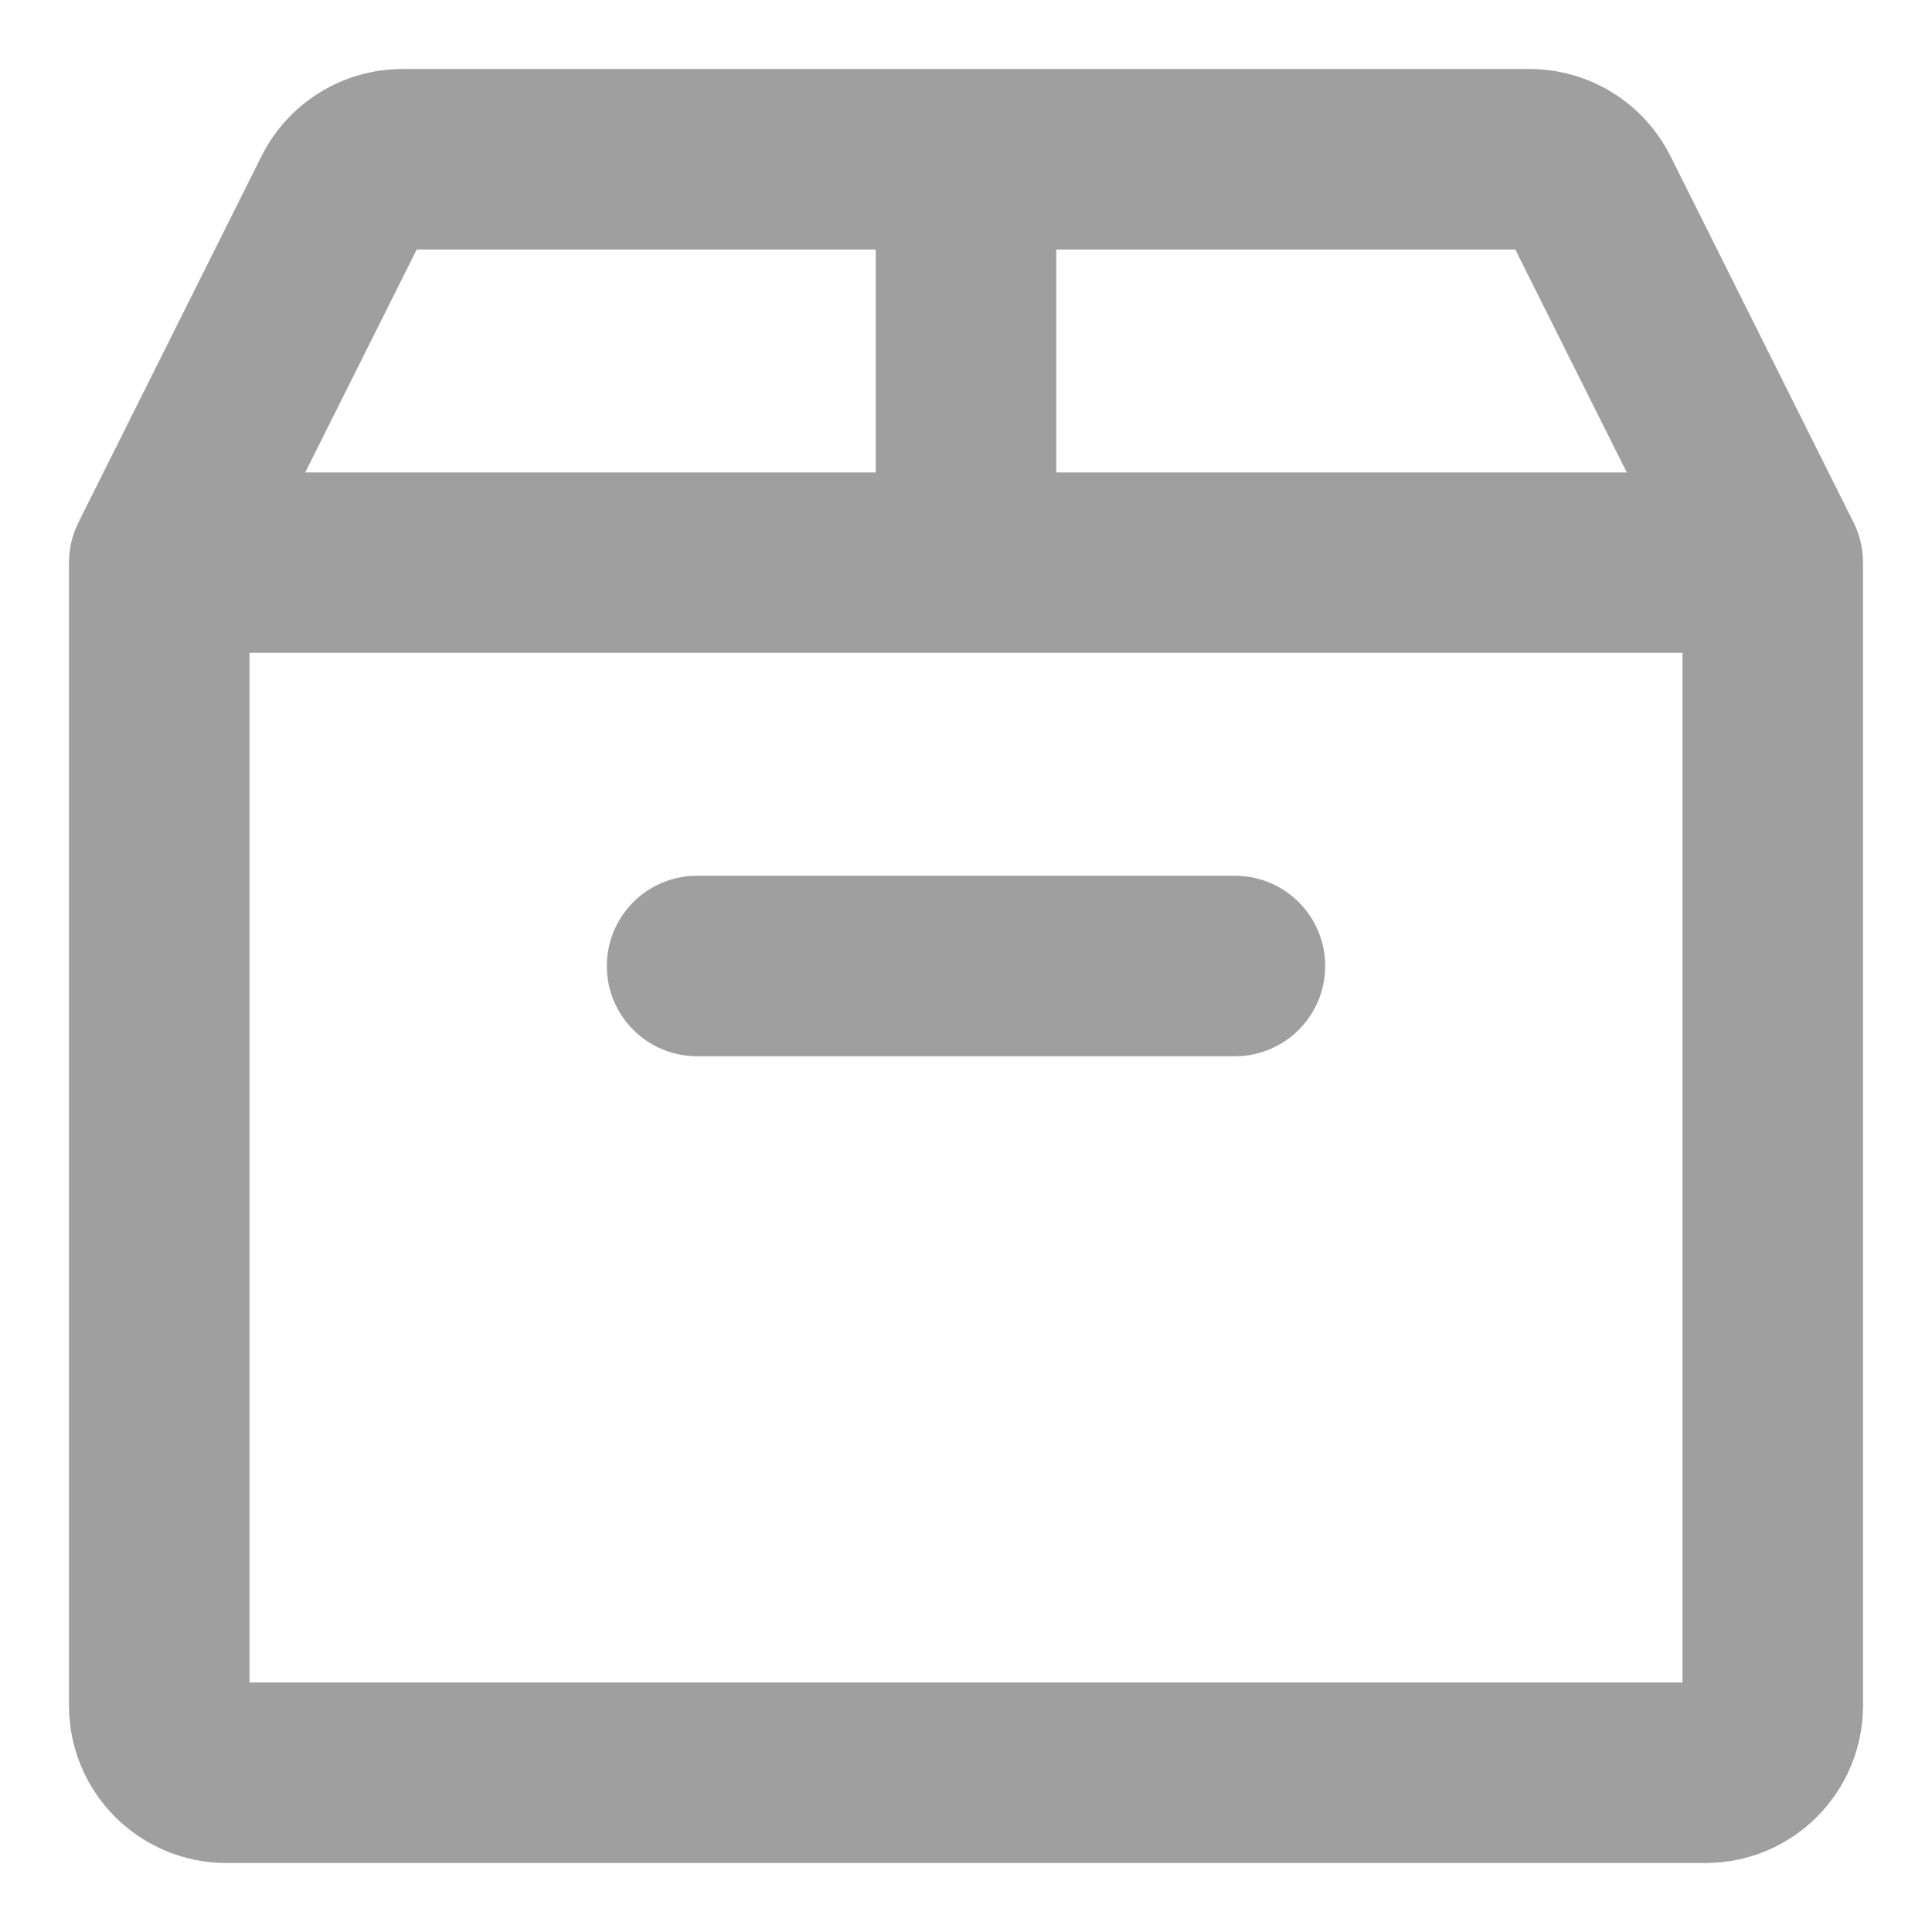
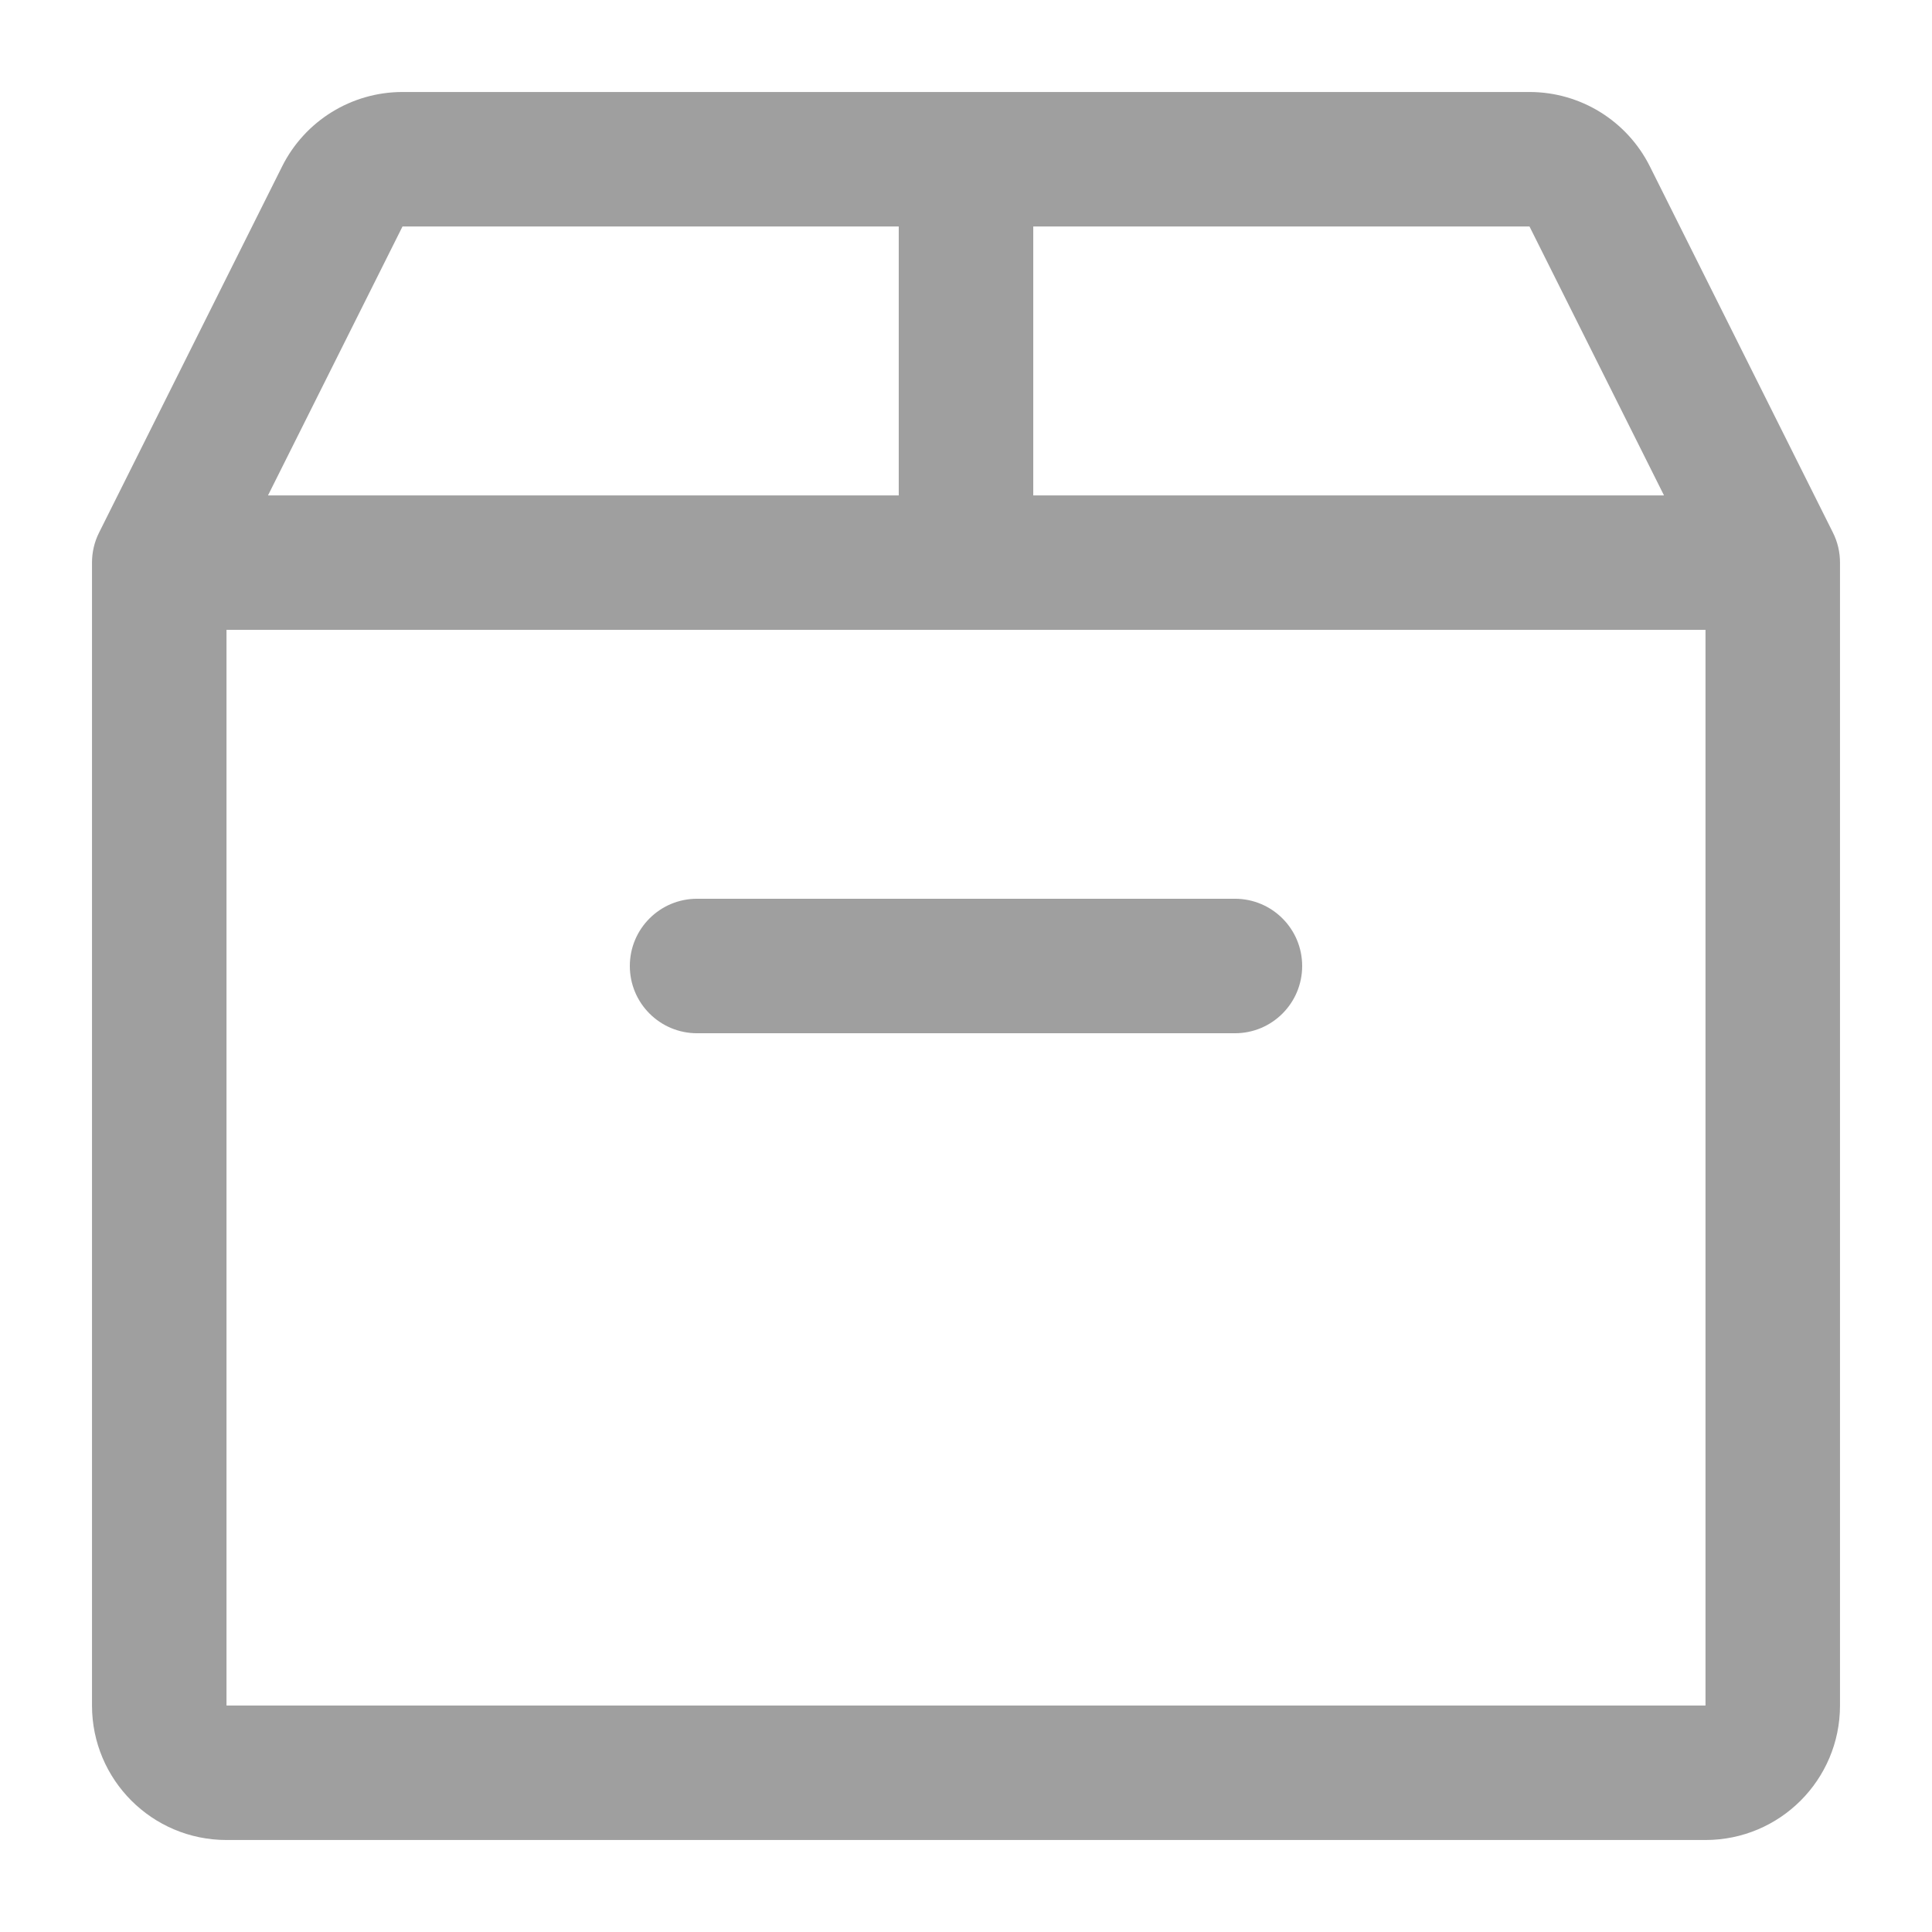
<svg xmlns="http://www.w3.org/2000/svg" width="21" height="21" viewBox="0 0 21 21" fill="none">
-   <path fill-rule="evenodd" clip-rule="evenodd" d="M4.375 1C3.821 1 3.315 1.313 3.067 1.808L1.077 5.789C1.026 5.89 1 6.002 1 6.115V18.538C1 19.346 1.654 20 2.462 20H18.538C19.346 20 20 19.346 20 18.538V6.115C20 6.002 19.974 5.89 19.923 5.789L17.933 1.808C17.685 1.313 17.179 1 16.625 1L10.5 1L4.375 1ZM4.375 2.462L9.769 2.462V5.385H2.913L4.375 2.462ZM11.231 5.385V2.462L16.625 2.462L18.087 5.385H11.231ZM10.5 6.846H18.538V18.538H2.462V6.846H10.5ZM7.577 9.769C7.173 9.769 6.846 10.096 6.846 10.5C6.846 10.904 7.173 11.231 7.577 11.231H13.423C13.827 11.231 14.154 10.904 14.154 10.5C14.154 10.096 13.827 9.769 13.423 9.769H7.577Z" fill="#9F9F9F" stroke="#9F9F9F" stroke-width="0.5" />
+   <path fill-rule="evenodd" clip-rule="evenodd" d="M4.375 1C3.821 1 3.315 1.313 3.067 1.808L1.077 5.789C1.026 5.89 1 6.002 1 6.115V18.538C1 19.346 1.654 20 2.462 20H18.538C19.346 20 20 19.346 20 18.538V6.115C20 6.002 19.974 5.89 19.923 5.789L17.933 1.808C17.685 1.313 17.179 1 16.625 1L10.5 1L4.375 1ZM4.375 2.462L9.769 2.462V5.385H2.913L4.375 2.462ZM11.231 5.385V2.462L16.625 2.462L18.087 5.385H11.231ZM10.5 6.846H18.538V18.538H2.462V6.846H10.5ZM7.577 9.769C7.173 9.769 6.846 10.096 6.846 10.5C6.846 10.904 7.173 11.231 7.577 11.231H13.423C13.827 11.231 14.154 10.904 14.154 10.5C14.154 10.096 13.827 9.769 13.423 9.769H7.577Z" fill="#9F9F9F" stroke="current" stroke-width="0.5" />
</svg>
